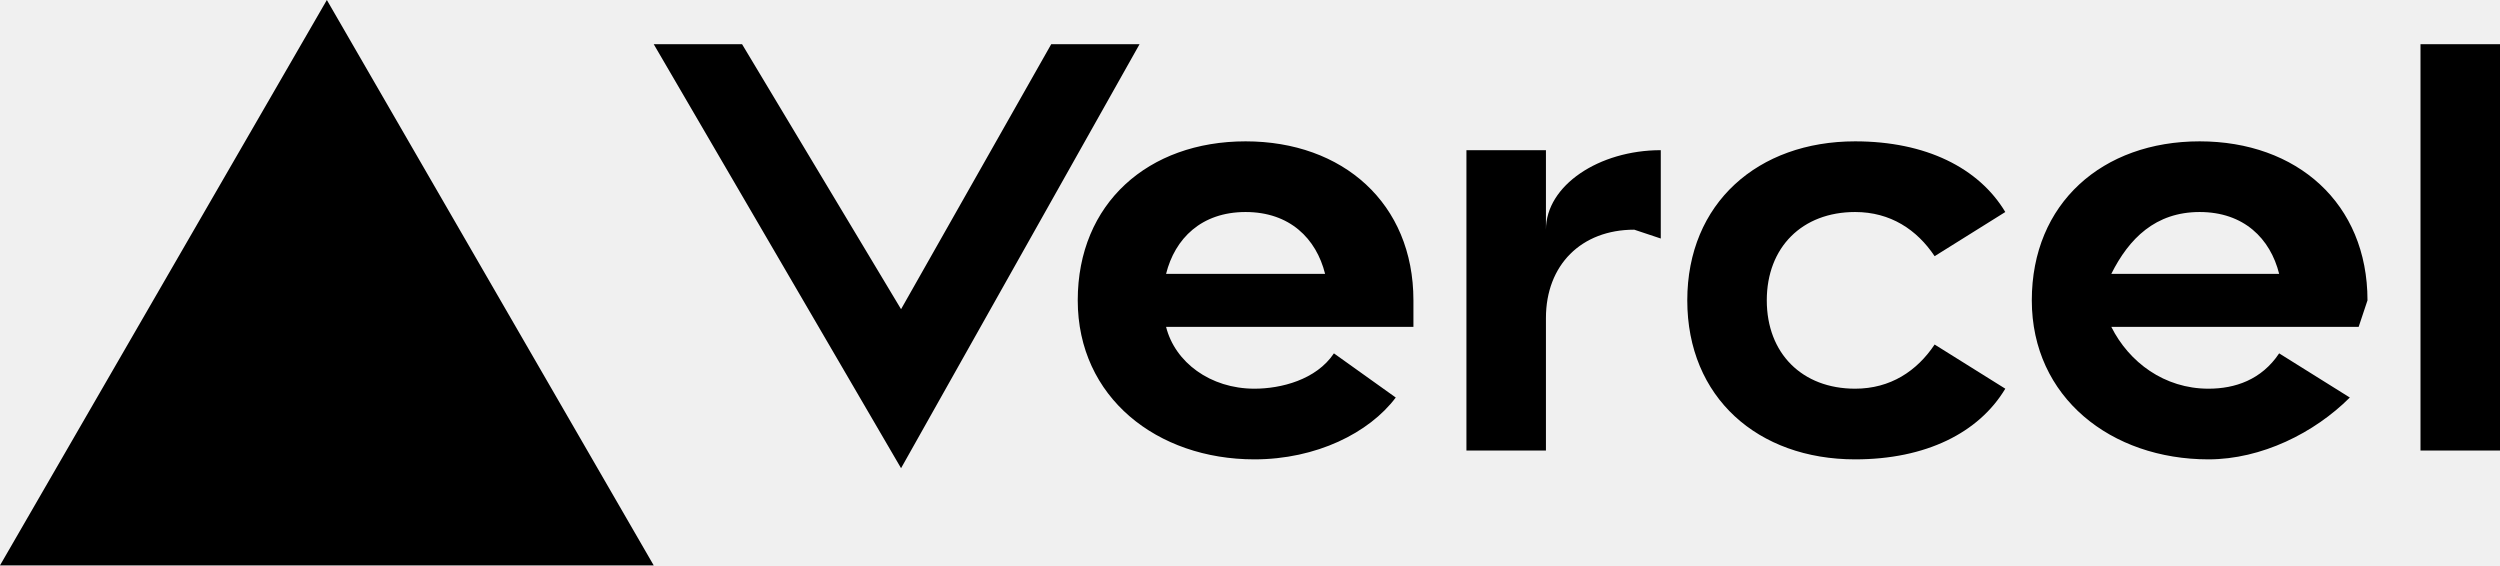
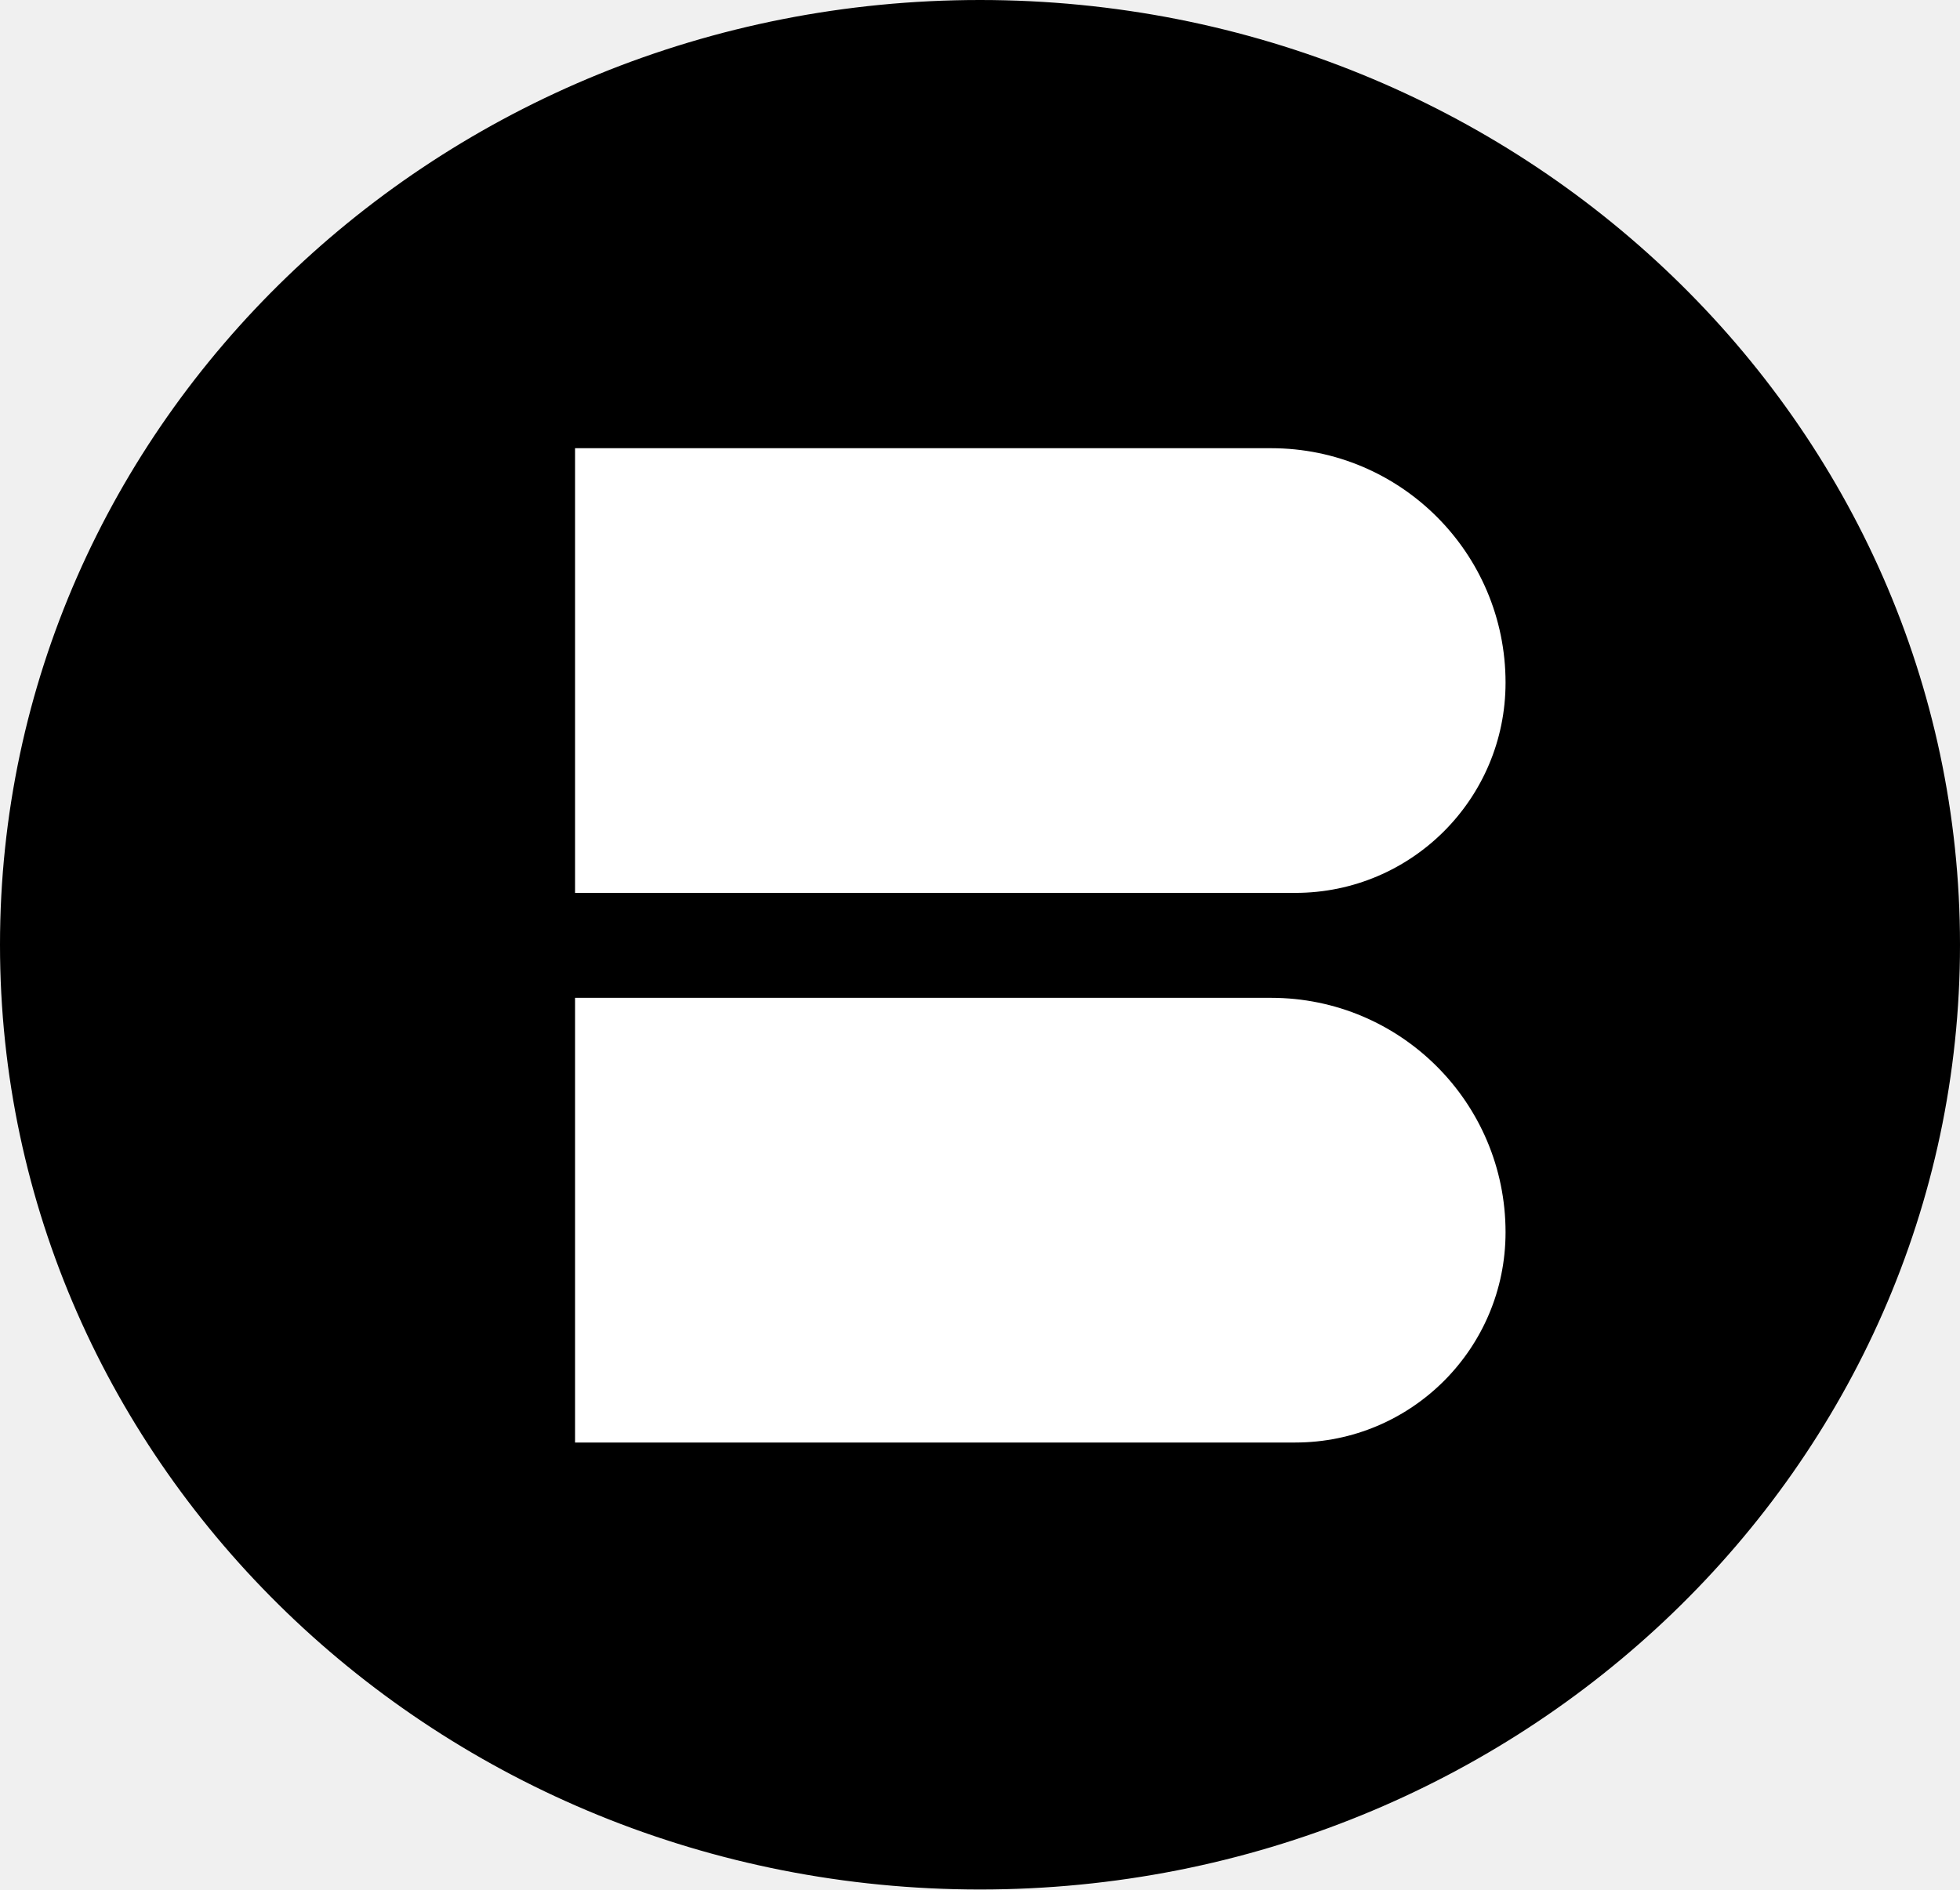
- <svg xmlns="http://www.w3.org/2000/svg" fill="none" viewBox="0 0 283 64">
-   <path fill="black" d="M141 16c-11 0-19 7-19 18s9 18 20 18c7 0 13-3 16-7l-7-5c-2 3-6 4-9 4-5 0-9-3-10-7h28v-3c0-11-8-18-19-18zm-9 15c1-4 4-7 9-7s8 3 9 7h-18zm117-15c-11 0-19 7-19 18s9 18 20 18c6 0 12-3 16-7l-8-5c-2 3-5 4-8 4-5 0-9-3-11-7h28l1-3c0-11-8-18-19-18zm-10 15c2-4 5-7 10-7s8 3 9 7h-19zm-39 3c0 6 4 10 10 10 4 0 7-2 9-5l8 5c-3 5-9 8-17 8-11 0-19-7-19-18s8-18 19-18c8 0 14 3 17 8l-8 5c-2-3-5-5-9-5-6 0-10 4-10 10zm83-29v46h-9V5h9zM37 0l37 64H0L37 0zm92 5-27 48L74 5h10l18 30 17-30h10zm59 12v10l-3-1c-6 0-10 4-10 10v15h-9V17h9v9c0-5 6-9 13-9z" />
+ <svg xmlns="http://www.w3.org/2000/svg" width="2454" height="2366" viewBox="0 0 2454 2366" fill="none">
+   <path d="M2452.5 1183C2452.5 1835.47 1903.88 2364.5 1227 2364.5C550.123 2364.5 1.5 1835.47 1.5 1183C1.5 530.527 550.123 1.5 1227 1.5C1903.88 1.5 2452.5 530.527 2452.5 1183Z" fill="black" stroke="black" stroke-width="3" />
+   <path d="M719.975 561.233L1591.45 561.233C1753.58 561.233 1885.01 692.664 1885.01 854.791C1885.01 1000.2 1767.14 1118.07 1621.73 1118.07L719.975 1118.07L719.975 561.233Z" fill="white" />
+   <path d="M719.975 1249.47L1591.45 1249.47C1753.58 1249.47 1885.01 1380.9 1885.01 1543.03C1885.01 1688.44 1767.14 1806.31 1621.73 1806.31L719.975 1806.31L719.975 1249.47Z" fill="white" />
</svg>
